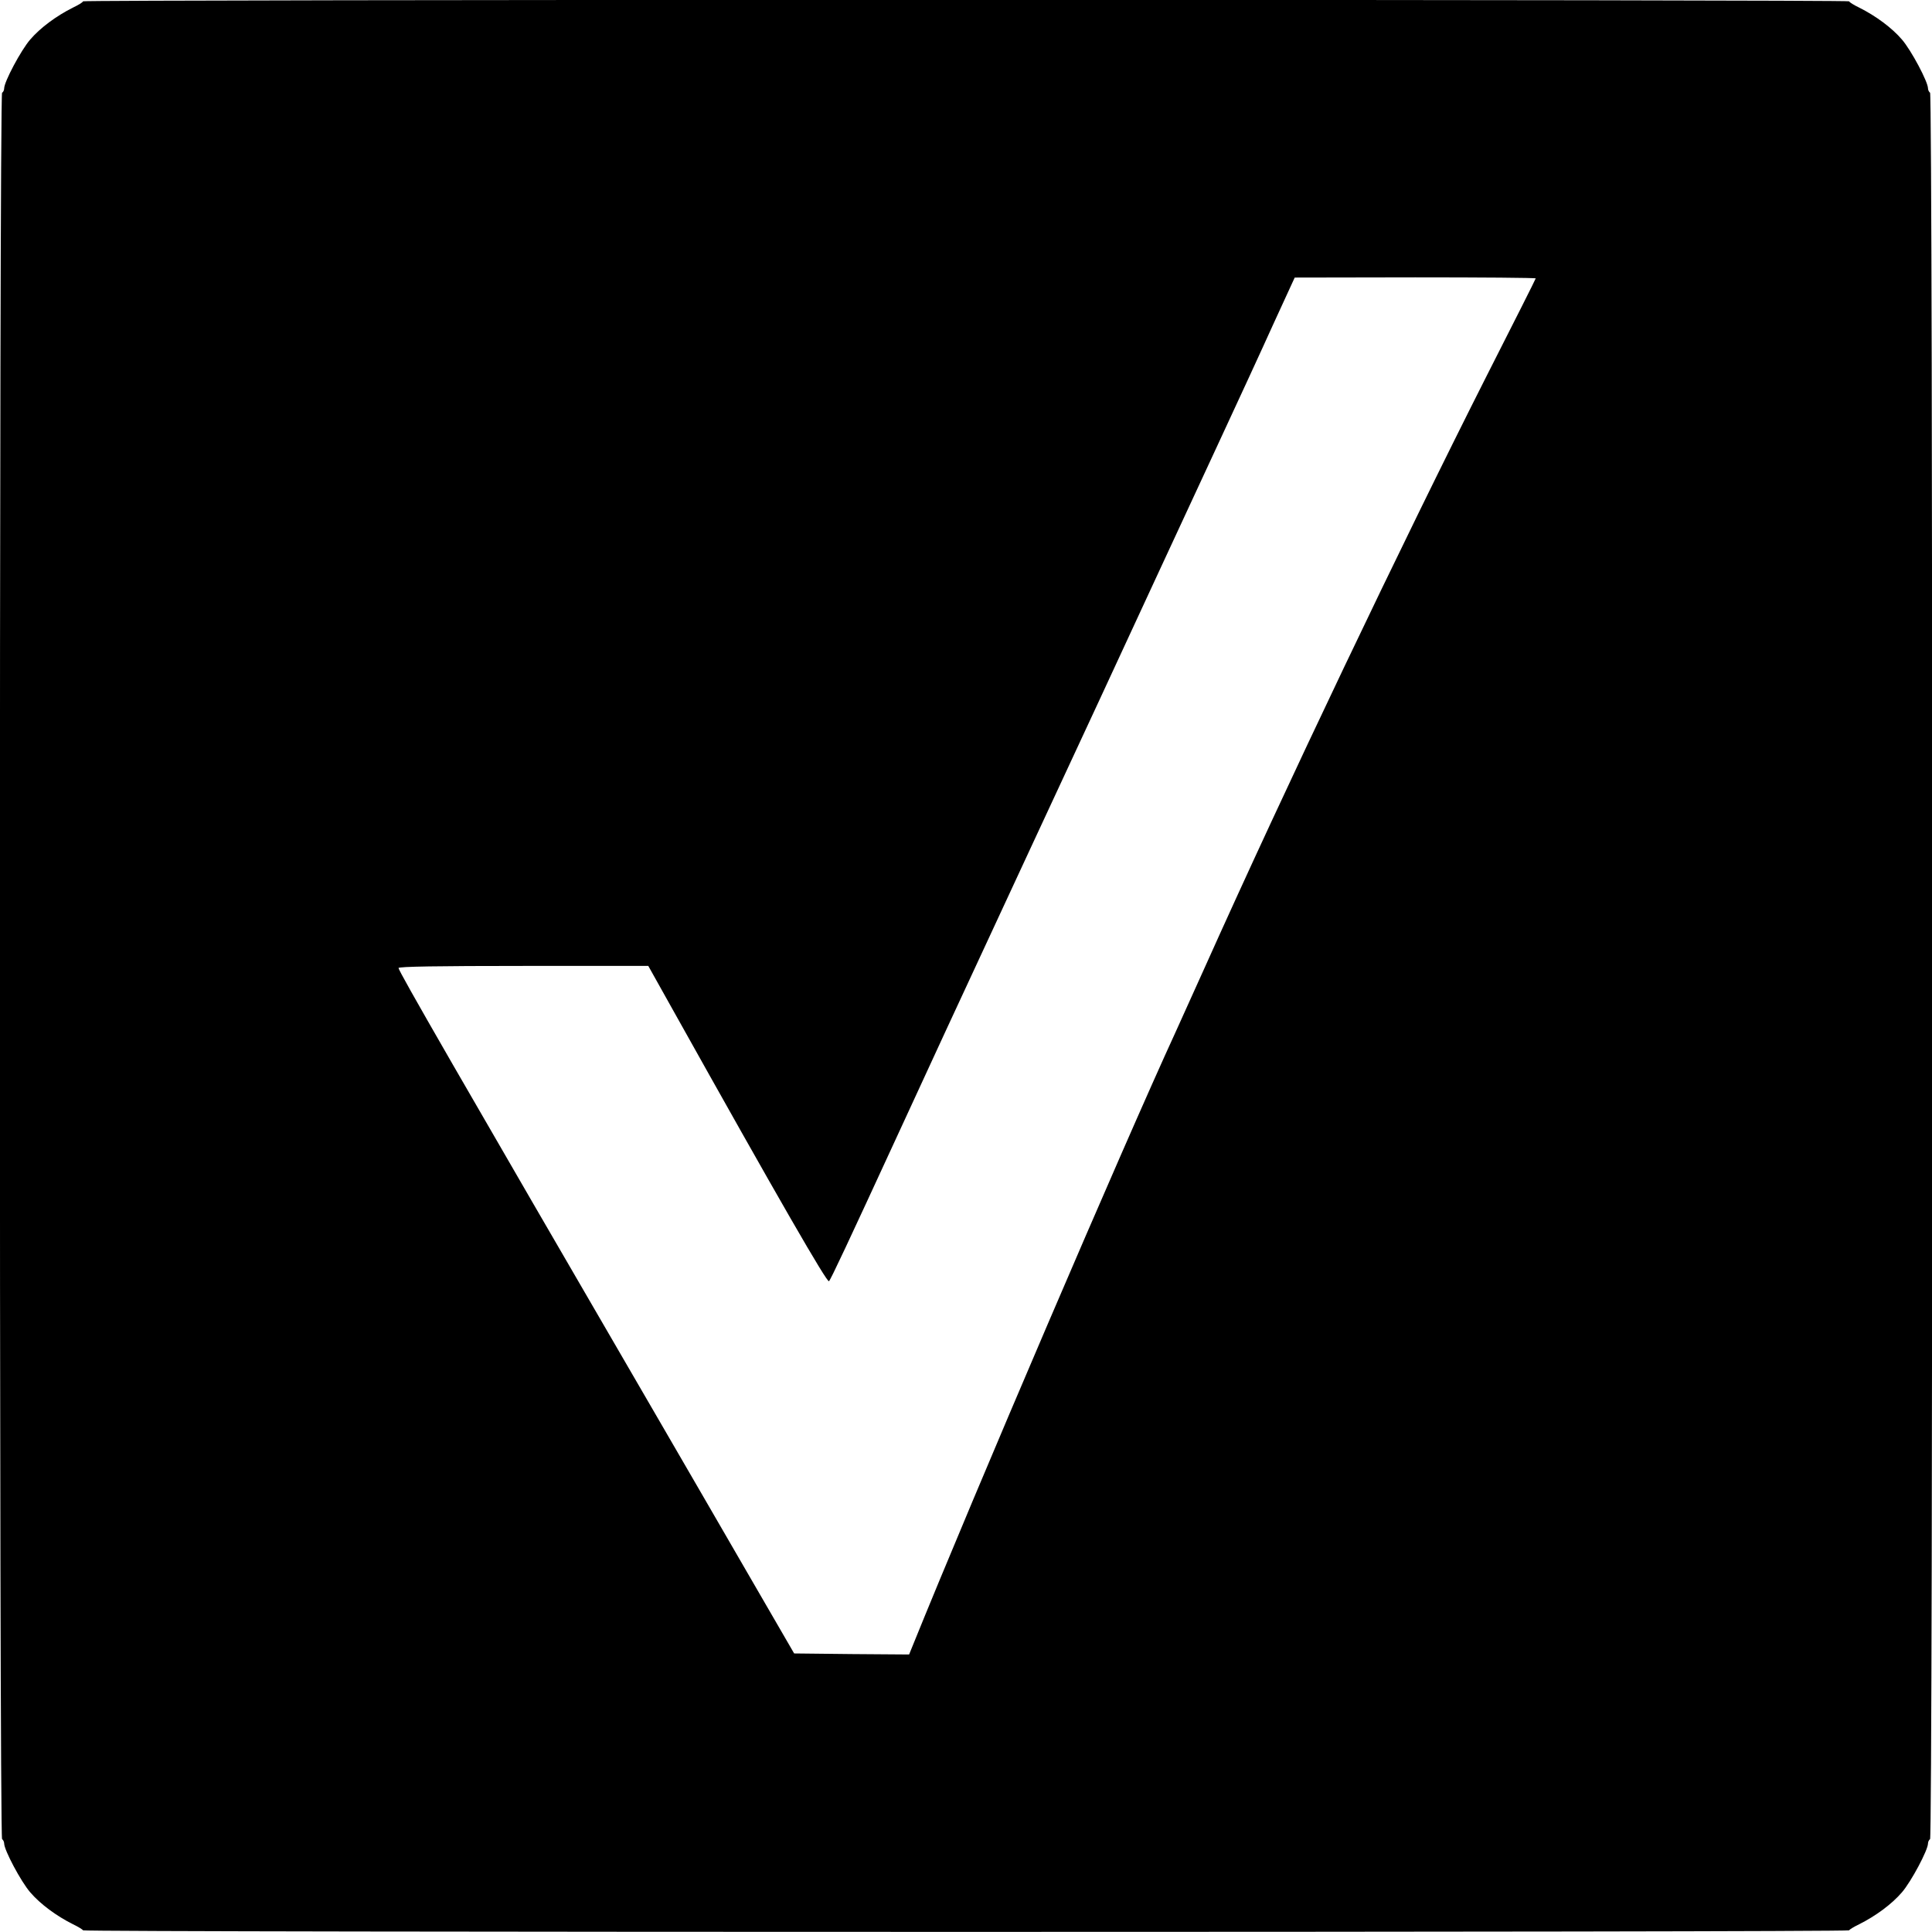
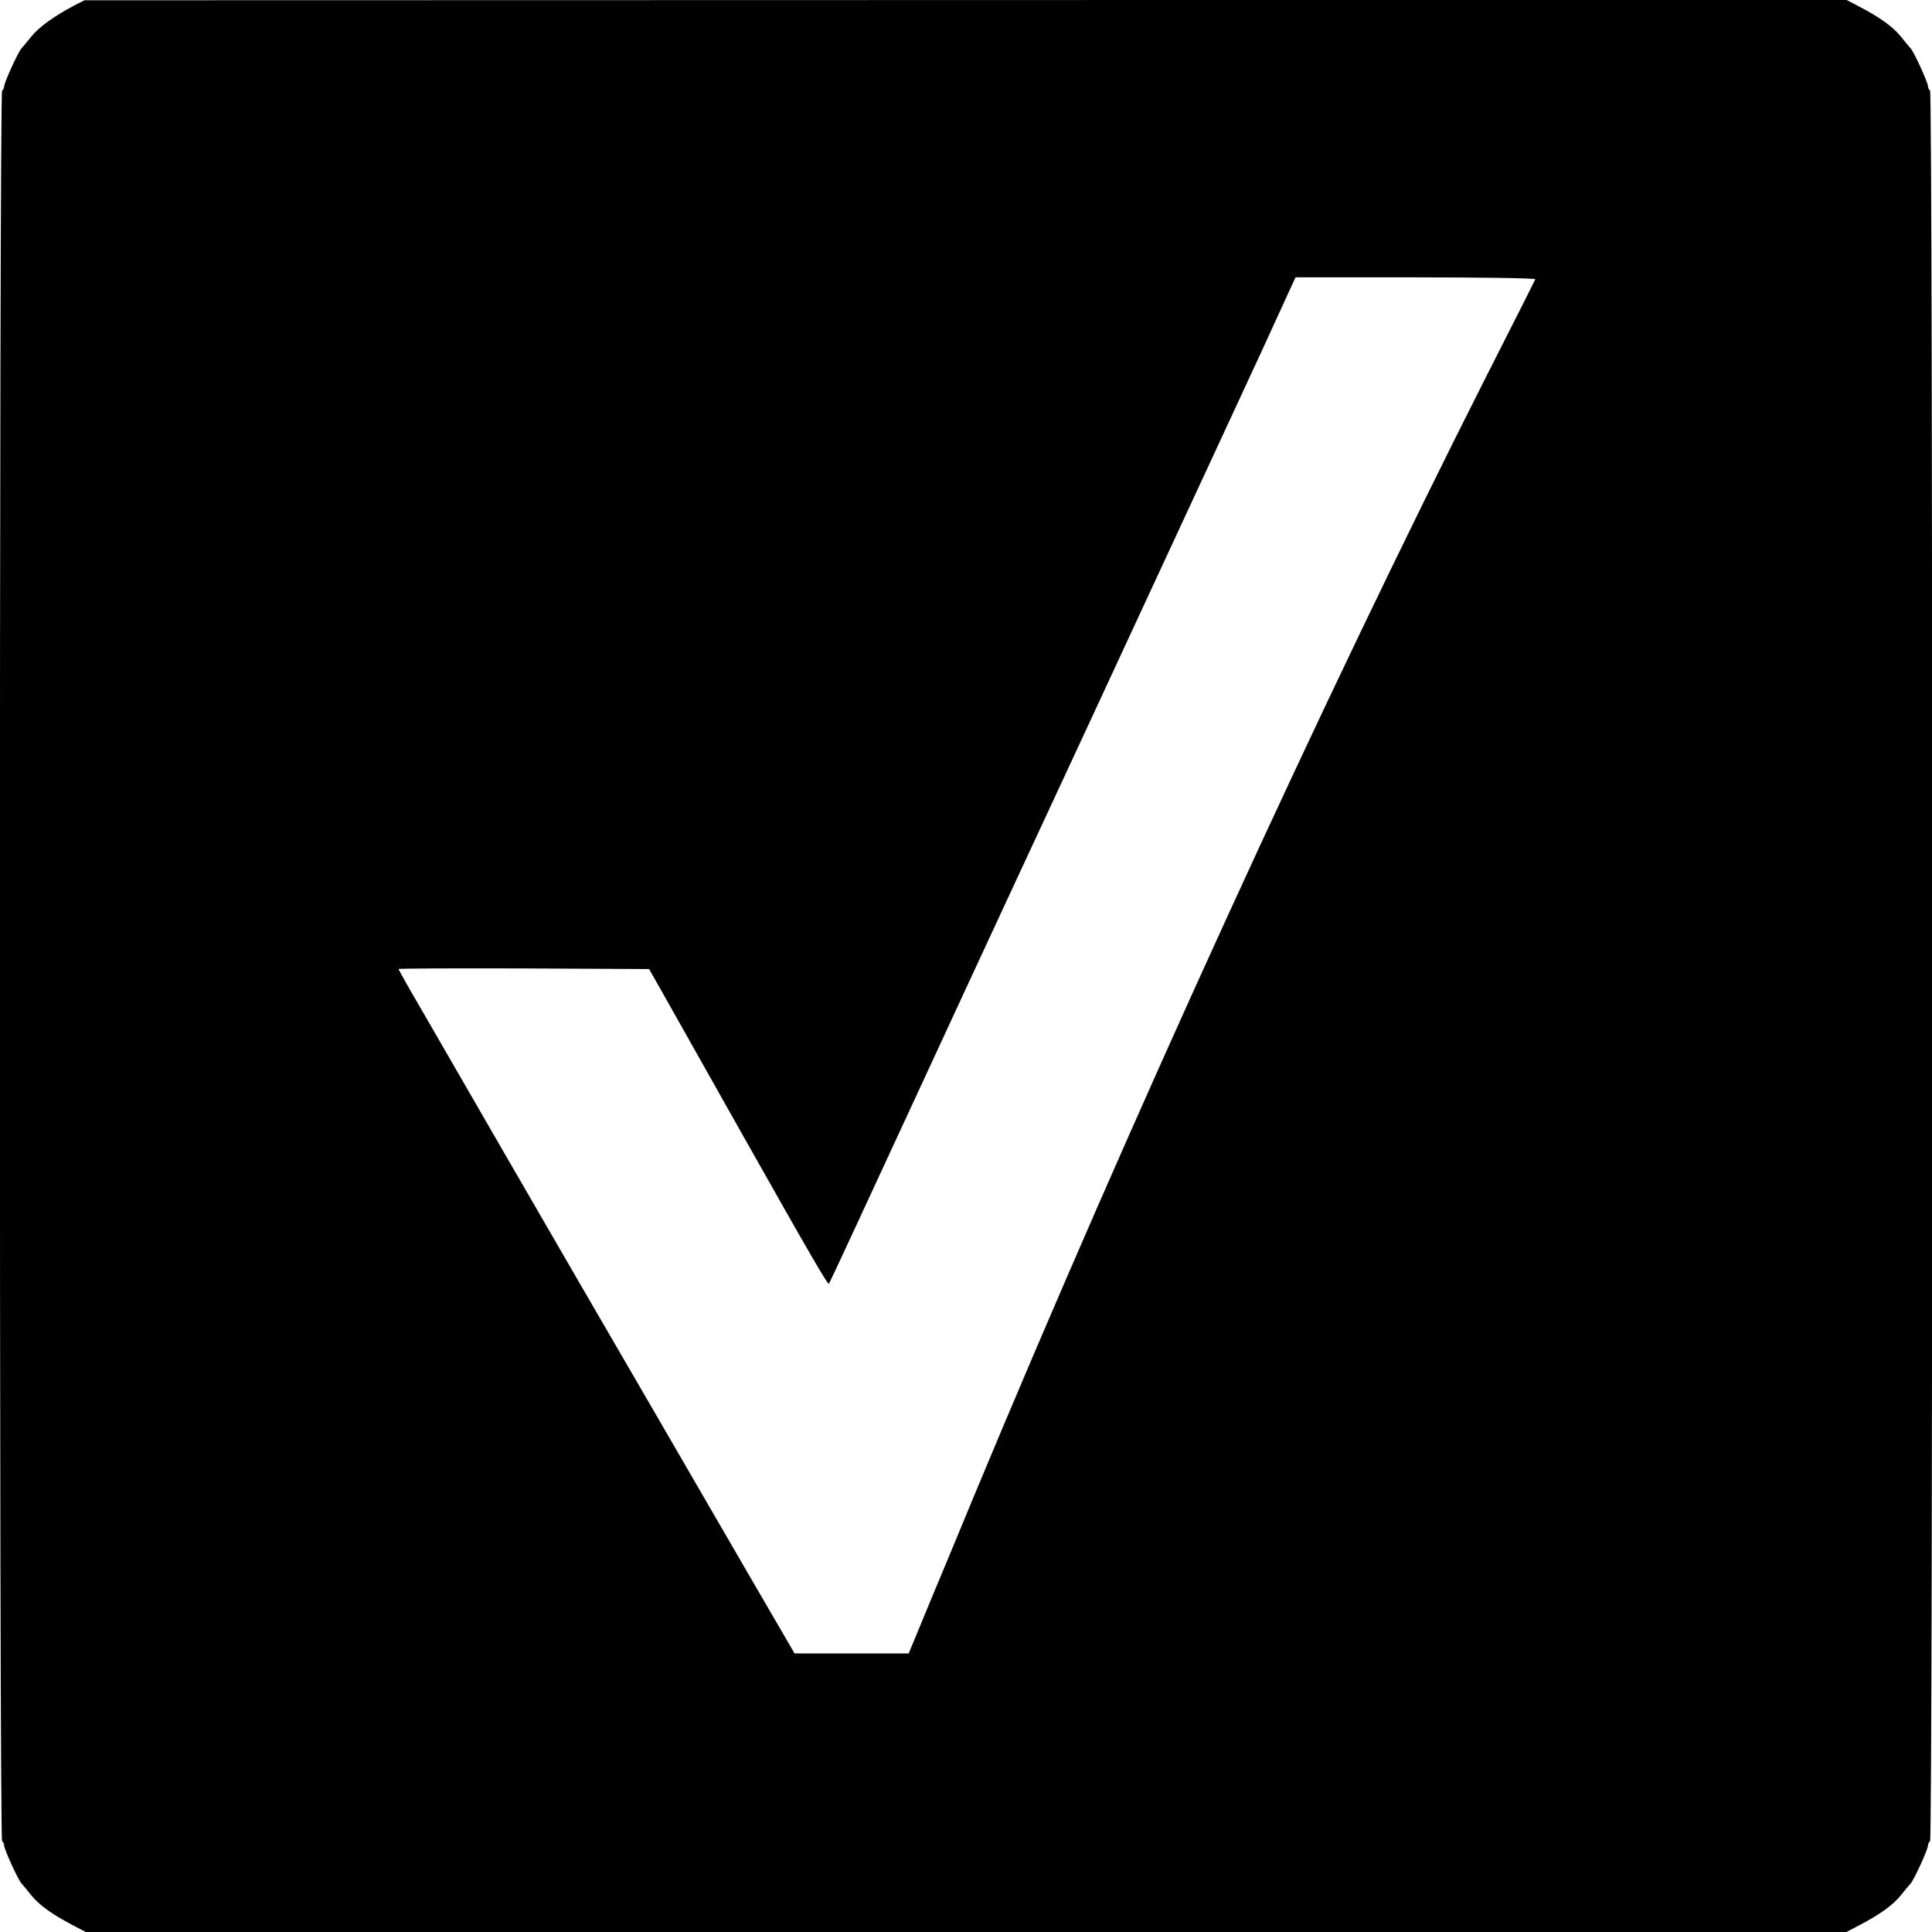
<svg xmlns="http://www.w3.org/2000/svg" version="1.0" width="16pt" height="16pt" viewBox="0 0 16 16" preserveAspectRatio="xMidYMid meet">
  <g transform="translate(0,16) scale(0.001728,-0.001728)" fill="#000000" stroke="none">
-     <path d="M398 9253 c-1 -5 -23 -18 -48 -30 -80 -40 -157 -97 -205 -153 -45 -52 -125 -203 -125 -234 0 -8 -4 -18 -10 -21 -14 -9 -14 -8361 0 -8370 5 -3 10 -13 10 -21 0 -31 80 -182 125 -234 48 -56 125 -113 205 -153 25 -12 46 -25 48 -29 5 -10 8459 -10 8464 0 2 4 23 17 48 29 80 40 157 97 205 153 45 52 125 203 125 234 0 8 5 18 10 21 14 9 14 8361 0 8370 -5 3 -10 13 -10 21 0 31 -80 182 -125 234 -48 56 -125 113 -205 153 -25 12 -46 25 -48 30 -2 4 -1906 7 -4232 7 -2326 0 -4230 -3 -4232 -7z m6962 -1328 c0 -3 -106 -213 -235 -467 -407 -805 -964 -1972 -1350 -2833 -57 -126 -120 -266 -140 -310 -257 -559 -958 -2195 -1263 -2948 l-15 -37 -275 2 -276 3 -226 390 c-124 215 -316 545 -426 735 -965 1661 -1244 2145 -1244 2160 0 7 189 10 598 10 l599 0 113 -202 c517 -925 744 -1318 753 -1309 9 9 92 186 327 696 134 292 276 598 630 1360 233 500 467 1005 615 1325 68 146 198 427 290 625 92 198 213 460 268 582 l102 222 578 1 c317 0 577 -2 577 -5z" />
+     <path d="M354 9232 c-95 -50 -169 -104 -204 -148 -19 -24 -41 -50 -48 -58 -17 -20 -82 -163 -82 -180 0 -8 -5 -18 -10 -21 -14 -9 -14 -8381 0 -8390 6 -3 10 -13 10 -21 0 -17 65 -160 82 -180 7 -8 29 -34 48 -58 38 -47 99 -91 198 -143 l63 -33 4219 0 4219 0 63 33 c99 52 160 96 198 143 19 24 41 50 48 58 17 20 82 163 82 180 0 8 5 18 10 21 14 9 14 8381 0 8390 -5 3 -10 13 -10 21 0 17 -65 160 -82 180 -7 8 -29 34 -48 58 -38 47 -99 91 -198 143 l-63 33 -4222 -1 -4222 -1 -51 -26z m7004 -1311 c-1 -4 -106 -212 -233 -462 -793 -1568 -1699 -3548 -2461 -5379 -35 -85 -119 -288 -187 -450 l-122 -295 -274 0 -273 0 -221 380 c-349 603 -632 1089 -792 1365 -148 255 -605 1045 -788 1363 -54 92 -97 170 -97 172 0 3 270 4 601 3 l600 -3 113 -200 c62 -110 206 -366 321 -570 343 -608 423 -746 428 -738 7 12 175 374 445 958 132 286 320 691 417 900 97 209 246 529 330 710 84 182 228 492 320 690 163 350 375 809 568 1225 52 113 108 235 125 273 l31 67 576 0 c317 0 575 -4 573 -9z" />
  </g>
</svg>
